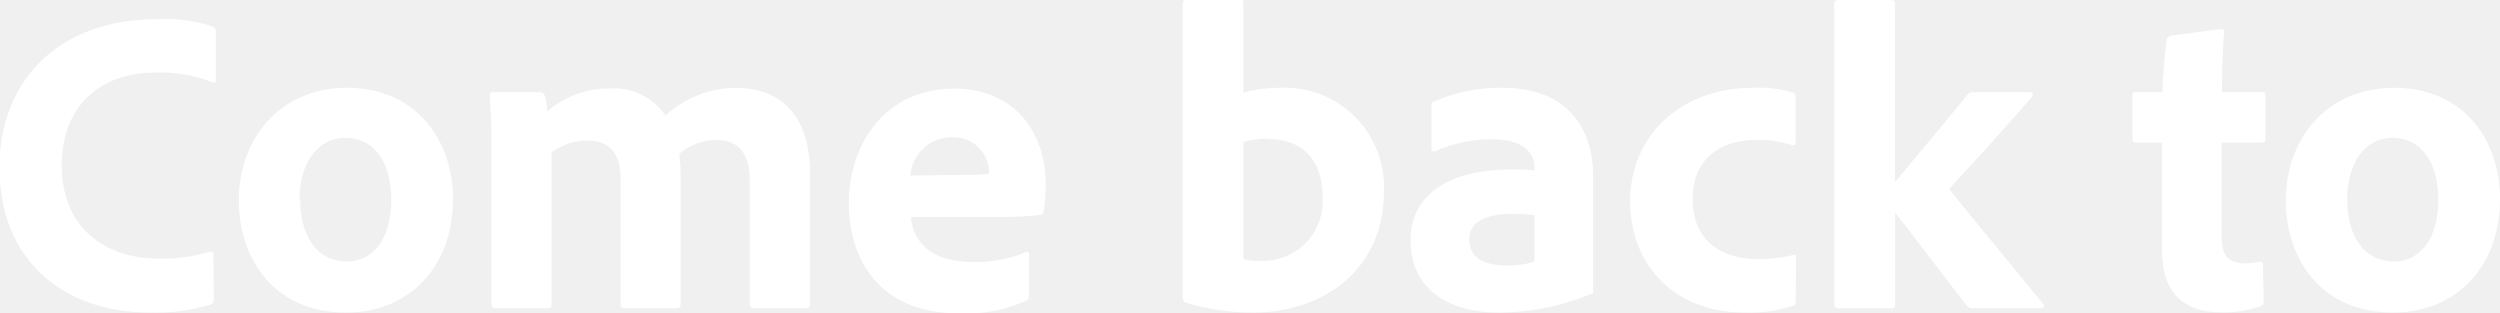
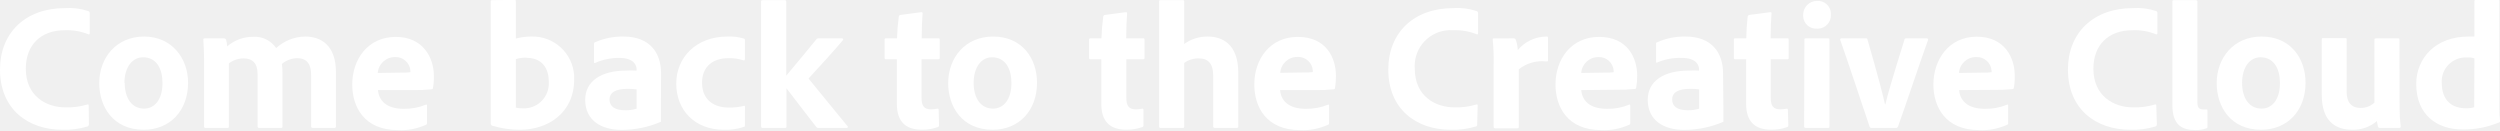
- <svg xmlns="http://www.w3.org/2000/svg" viewBox="0 0 149.5 18.68">
+ <svg xmlns="http://www.w3.org/2000/svg" viewBox="0 0 360.48 18.8">
  <defs>
    <style>.a{fill:#fff;}</style>
  </defs>
-   <path class="a" d="M13.7,17.88c0,.19-.06.32-.21.37a11.45,11.45,0,0,1-3.61.47c-5.05,0-9-3-9-8.68,0-5.28,3.64-8.86,9.38-8.86a8.7,8.7,0,0,1,3.38.44.29.29,0,0,1,.18.31V4.76c0,.24-.13.24-.23.18a8.24,8.24,0,0,0-3.38-.57c-3.48,0-5.61,2.16-5.61,5.54,0,4.05,3,5.58,5.69,5.58a9.76,9.76,0,0,0,3.17-.41c.13-.05.21,0,.21.13Z" transform="translate(-0.91 -0.03)" />
-   <path class="a" d="M28,11.93c0,4.08-2.65,6.79-6.39,6.79-4.44,0-6.42-3.36-6.42-6.71,0-3.69,2.47-6.73,6.47-6.73C25.81,5.28,28,8.43,28,11.93Zm-9.14,0c0,2.29,1.06,3.74,2.8,3.74,1.51,0,2.65-1.3,2.65-3.69,0-2-.83-3.71-2.8-3.71C20,8.3,18.82,9.65,18.82,12Z" transform="translate(-0.91 -0.03)" />
-   <path class="a" d="M30.54,18.46c-.19,0-.24-.08-.24-.24V8.35c0-1-.08-2.08-.1-2.58,0-.15.05-.23.21-.23h2.75a.35.35,0,0,1,.31.16,3.61,3.61,0,0,1,.16,1,5.61,5.61,0,0,1,3.74-1.38A3.71,3.71,0,0,1,40.7,6.94a6.31,6.31,0,0,1,4.21-1.66c2.26,0,4.44,1.22,4.44,5.15v7.79a.21.21,0,0,1-.23.24H46c-.18,0-.26-.08-.26-.24V10.79c0-1.35-.47-2.39-2-2.39a3.48,3.48,0,0,0-2.21.83,9.88,9.88,0,0,1,.08,1.46v7.53c0,.13-.05.24-.21.24H38.28c-.16,0-.26-.06-.26-.24V10.69c0-1.56-.73-2.26-2-2.26a3.57,3.57,0,0,0-2.13.72v9.1c0,.13,0,.21-.23.21Z" transform="translate(-0.91 -0.03)" />
-   <path class="a" d="M55.38,13c.13,1.48,1.17,2.7,3.72,2.7a8,8,0,0,0,3.19-.6c.08-.05.16,0,.16.13v2.47c0,.18-.05.26-.18.31a8.66,8.66,0,0,1-4,.76c-4.89,0-6.6-3.36-6.6-6.58,0-3.58,2.21-6.86,6.29-6.86,3.92,0,5.48,3,5.48,5.61a8.1,8.1,0,0,1-.13,1.74c0,.14-.08.19-.21.21a21.47,21.47,0,0,1-2.67.11Zm3.38-2.52a7.42,7.42,0,0,0,1.3-.06v-.18a2.12,2.12,0,0,0-2.21-2,2.47,2.47,0,0,0-2.5,2.29Z" transform="translate(-0.91 -0.03)" />
-   <path class="a" d="M75,0c.2,0,.26,0,.26.21V5.57a8.39,8.39,0,0,1,2.18-.29,5.94,5.94,0,0,1,6.23,6.19c0,4.86-3.84,7.25-7.79,7.25a13.76,13.76,0,0,1-4.08-.6.32.32,0,0,1-.16-.26V.21c0-.13.06-.18.19-.18Zm1.79,8.32a5.13,5.13,0,0,0-1.53.21v7a3.92,3.92,0,0,0,1,.1A3.57,3.57,0,0,0,80,11.8C80,9.44,78.64,8.35,76.82,8.35Z" transform="translate(-0.91 -0.03)" />
-   <path class="a" d="M96.18,15.57c0,.68,0,1.22,0,1.85,0,0,0,.1,0,.13a14.44,14.44,0,0,1-5.67,1.17c-2.88,0-5.25-1.33-5.25-4.34,0-2.76,2.42-4.21,5.88-4.21a11.34,11.34,0,0,1,1.53.05V10c0-.5-.31-1.64-2.49-1.64a8.32,8.32,0,0,0-3.43.7A.16.16,0,0,1,86.51,9V6.35a.23.23,0,0,1,.18-.26,9.75,9.75,0,0,1,4.08-.81c3.75,0,5.41,2.31,5.41,5.28ZM92.67,12.9a8.55,8.55,0,0,0-1.3-.08c-1.84,0-2.6.6-2.6,1.53s.65,1.56,2.29,1.56a5.4,5.4,0,0,0,1.61-.23Z" transform="translate(-0.91 -0.03)" />
-   <path class="a" d="M108.29,18.09c0,.13,0,.18-.13.21a8,8,0,0,1-2.91.42c-4.21,0-6.86-2.84-6.86-6.66s2.93-6.78,7.35-6.78a6.88,6.88,0,0,1,2.39.29c.13,0,.16.13.16.28l0,2.68c0,.18-.1.21-.21.18a6.51,6.51,0,0,0-2.18-.31c-2.18,0-3.77,1.19-3.77,3.53,0,2.71,2,3.59,3.82,3.59a8.6,8.6,0,0,0,2.16-.23c.16-.06.21,0,.21.1Z" transform="translate(-0.91 -0.03)" />
-   <path class="a" d="M122.27,5.54c.18,0,.26.13.15.26-.8,1-3.92,4.42-4.91,5.48a.11.11,0,0,0,0,.11c1.51,1.87,4,4.88,5.59,6.83.11.08,0,.24-.13.24h-4.13c-.18,0-.23-.08-.34-.19-.8-1-3-3.92-4.26-5.53V18.2c0,.18,0,.26-.23.26h-3.15c-.21,0-.26-.08-.26-.26V.24c0-.1.05-.21.26-.21H114c.13,0,.23.05.23.21V10.92c1.35-1.61,3.77-4.52,4.31-5.2a.41.41,0,0,1,.37-.18Z" transform="translate(-0.91 -0.03)" />
-   <path class="a" d="M136.28,18c0,.16,0,.29-.19.34a6.4,6.4,0,0,1-2.31.37c-2.26,0-3.58-1.12-3.58-3.72V8.56h-1.56c-.16,0-.21-.08-.21-.24V5.77c0-.18,0-.23.23-.23h1.56a29.3,29.3,0,0,1,.26-3.14.29.29,0,0,1,.23-.24l3-.39c.13,0,.2,0,.2.16-.07.8-.13,2.34-.13,3.61h2.39c.16,0,.21,0,.21.21V8.37c0,.13-.05.16-.18.19h-2.44v5.56c0,1.14.34,1.66,1.4,1.66a5.27,5.27,0,0,0,.88-.1c.11,0,.19,0,.19.18Z" transform="translate(-0.91 -0.03)" />
-   <path class="a" d="M150.41,11.93c0,4.08-2.65,6.79-6.39,6.79-4.44,0-6.42-3.36-6.42-6.71,0-3.69,2.47-6.73,6.47-6.73C148.26,5.28,150.41,8.43,150.41,11.93Zm-9.14,0c0,2.29,1.06,3.74,2.8,3.74,1.51,0,2.65-1.3,2.65-3.69,0-2-.83-3.71-2.8-3.71C142.41,8.3,141.27,9.65,141.27,12Z" transform="translate(-0.91 -0.03)" />
+   <path class="a" d="M12.82,17.88c0,.19-.06.32-.21.37A11.31,11.31,0,0,1,9,18.72c-5,0-9-3-9-8.68C0,4.76,3.64,1.18,9.38,1.18a8.64,8.64,0,0,1,3.38.44.3.3,0,0,1,.18.31V4.76c0,.24-.13.24-.23.18a8.3,8.3,0,0,0-3.38-.57c-3.48,0-5.61,2.16-5.61,5.54,0,4,3,5.58,5.69,5.58a9.73,9.73,0,0,0,3.17-.41c.13-.05.21,0,.21.13Z" transform="translate(0 -0.01)" />
+   <path class="a" d="M27.12,11.93c0,4.08-2.65,6.79-6.39,6.79-4.44,0-6.42-3.36-6.42-6.71,0-3.69,2.47-6.73,6.47-6.73S27.12,8.43,27.12,11.93Zm-9.14,0c0,2.29,1.06,3.74,2.8,3.74,1.51,0,2.65-1.3,2.65-3.69,0-2-.83-3.71-2.8-3.71-1.51,0-2.69,1.38-2.69,3.73Z" transform="translate(0 -0.01)" />
+   <path class="a" d="M29.66,18.46c-.19,0-.24-.08-.24-.24V8.35c0-1-.08-2.08-.1-2.58,0-.15,0-.23.21-.23h2.75a.38.38,0,0,1,.31.16,3.73,3.73,0,0,1,.16,1,5.65,5.65,0,0,1,3.74-1.38,3.72,3.72,0,0,1,3.33,1.62A6.32,6.32,0,0,1,44,5.28c2.26,0,4.44,1.22,4.44,5.15v7.79a.21.21,0,0,1-.18.24H45.12c-.18,0-.26-.08-.26-.24V10.79c0-1.35-.47-2.39-2-2.39a3.46,3.46,0,0,0-2.21.83,10.13,10.13,0,0,1,.08,1.46v7.53c0,.13,0,.24-.21.24H37.4c-.16,0-.26-.06-.26-.24V10.69c0-1.56-.73-2.26-2-2.26A3.55,3.55,0,0,0,33,9.15v9.1c0,.13,0,.21-.23.21Z" transform="translate(0 -0.01)" />
+   <path class="a" d="M54.5,13c.13,1.48,1.17,2.7,3.72,2.7a7.94,7.94,0,0,0,3.19-.6c.08-.05.16,0,.16.13v2.47c0,.18,0,.26-.18.31a8.61,8.61,0,0,1-4,.76c-4.89,0-6.6-3.36-6.6-6.58,0-3.58,2.21-6.86,6.29-6.86,3.92,0,5.48,3,5.48,5.61a7.81,7.81,0,0,1-.13,1.74c0,.14-.08.19-.21.21a21.68,21.68,0,0,1-2.67.11Zm3.38-2.52a7.08,7.08,0,0,0,1.3-.06v-.18a2.12,2.12,0,0,0-2.21-2,2.47,2.47,0,0,0-2.5,2.29Z" transform="translate(0 -0.01)" />
+   <path class="a" d="M74.12,0c.2,0,.26,0,.26.21V5.57a8.42,8.42,0,0,1,2.18-.29,6,6,0,0,1,6.23,5.64,5,5,0,0,1,0,.55c0,4.86-3.84,7.25-7.79,7.25a13.76,13.76,0,0,1-4.08-.6.35.35,0,0,1-.16-.26V.21c0-.13.06-.18.19-.18Zm1.79,8.32a5,5,0,0,0-1.53.21v7a3.74,3.74,0,0,0,1,.1,3.58,3.58,0,0,0,3.75-3.39v-.44c0-2.36-1.36-3.45-3.18-3.45Z" transform="translate(0 -0.01)" />
+   <path class="a" d="M95.3,15.57v2a14.35,14.35,0,0,1-5.67,1.17c-2.88,0-5.25-1.33-5.25-4.34,0-2.76,2.42-4.21,5.88-4.21a13,13,0,0,1,1.53,0V10c0-.5-.31-1.64-2.49-1.64a8.42,8.42,0,0,0-3.43.7.16.16,0,0,1-.22,0h0V6.35a.23.23,0,0,1,.18-.26,9.72,9.72,0,0,1,4.08-.81c3.75,0,5.41,2.31,5.41,5.28ZM91.79,12.9a8.11,8.11,0,0,0-1.3-.08c-1.84,0-2.6.6-2.6,1.53s.65,1.56,2.29,1.56a5.14,5.14,0,0,0,1.61-.23Z" transform="translate(0 -0.01)" />
+   <path class="a" d="M107.41,18.09c0,.13,0,.18-.13.21a8,8,0,0,1-2.91.42c-4.21,0-6.86-2.84-6.86-6.66s2.93-6.78,7.35-6.78a6.89,6.89,0,0,1,2.39.29c.13,0,.16.13.16.28V8.53c0,.18-.1.21-.21.18A6.37,6.37,0,0,0,105,8.4c-2.18,0-3.77,1.19-3.77,3.53,0,2.71,2,3.59,3.82,3.59a8.72,8.72,0,0,0,2.16-.23c.16-.06.21,0,.21.1Z" transform="translate(0 -0.01)" />
+   <path class="a" d="M121.39,5.54c.18,0,.26.13.15.26-.8,1-3.92,4.42-4.91,5.48a.11.11,0,0,0,0,.11c1.51,1.87,4,4.88,5.59,6.83.11.08,0,.24-.13.24H118c-.18,0-.23-.08-.34-.19-.8-1-3-3.92-4.26-5.53V18.2c0,.18,0,.26-.23.26H110c-.21,0-.26-.08-.26-.26V.24c0-.1,0-.21.26-.21h3.14c.13,0,.23.05.23.21V10.92c1.35-1.61,3.77-4.52,4.31-5.2a.41.41,0,0,1,.37-.18Z" transform="translate(0 -0.01)" />
+   <path class="a" d="M135.4,18c0,.16,0,.29-.19.34a6.47,6.47,0,0,1-2.31.37c-2.26,0-3.58-1.12-3.58-3.72V8.56h-1.56c-.16,0-.21-.08-.21-.24V5.77c0-.18,0-.23.23-.23h1.56a30,30,0,0,1,.26-3.14.29.29,0,0,1,.23-.24l3-.39c.13,0,.2,0,.2.16-.07.8-.13,2.34-.13,3.61h2.39c.16,0,.21,0,.21.21V8.37c0,.13-.05.16-.18.19h-2.44v5.56c0,1.14.34,1.66,1.4,1.66a5.16,5.16,0,0,0,.88-.1c.11,0,.19,0,.19.18Z" transform="translate(0 -0.01)" />
+   <path class="a" d="M149.53,11.93c0,4.08-2.65,6.79-6.39,6.79-4.44,0-6.42-3.36-6.42-6.71,0-3.69,2.47-6.73,6.47-6.73C147.38,5.28,149.53,8.43,149.53,11.93Zm-9.14,0c0,2.29,1.06,3.74,2.8,3.74,1.51,0,2.65-1.3,2.65-3.69,0-2-.83-3.71-2.8-3.71-1.51,0-2.65,1.38-2.65,3.73Z" transform="translate(0 -0.01)" />
+   <path class="a" d="M164.88,18c0,.16,0,.29-.19.34a6.47,6.47,0,0,1-2.31.37c-2.26,0-3.58-1.12-3.58-3.72V8.56h-1.56c-.16,0-.21-.08-.21-.24V5.77c0-.18.05-.23.23-.23h1.56a30,30,0,0,1,.26-3.14.3.3,0,0,1,.24-.24l3-.39c.13,0,.2,0,.2.16-.07.8-.13,2.34-.13,3.61h2.43c.16,0,.21,0,.21.21V8.37c0,.13-.05.16-.18.19h-2.44v5.56c0,1.14.34,1.66,1.4,1.66a5.16,5.16,0,0,0,.88-.1c.11,0,.19,0,.19.18Z" transform="translate(0 -0.01)" />
+   <path class="a" d="M170.75,18.25c0,.15-.05.21-.21.21h-3.19c-.16,0-.21-.08-.21-.21V.21c0-.1,0-.18.21-.18h3.19c.16,0,.21.05.21.18V6.35a5.68,5.68,0,0,1,3.4-1.07c2,0,4.4,1,4.4,5.22v7.72c0,.16-.06.24-.24.24h-3.12c-.18,0-.26-.08-.26-.24V10.87c0-1.64-.7-2.44-2.05-2.44a3.53,3.53,0,0,0-2.13.65Z" transform="translate(0 -0.01)" />
+   <path class="a" d="M184.58,13c.12,1.48,1.16,2.7,3.71,2.7a8,8,0,0,0,3.2-.6c.07-.05.15,0,.15.13v2.47c0,.18,0,.26-.18.31a8.61,8.61,0,0,1-4,.76c-4.89,0-6.6-3.36-6.6-6.58,0-3.58,2.2-6.86,6.28-6.86s5.49,3,5.49,5.61a9.21,9.21,0,0,1-.13,1.74c0,.14-.08.19-.21.21a21.84,21.84,0,0,1-2.68.11ZM188,10.46a7.08,7.08,0,0,0,1.3-.06v-.18a2.11,2.11,0,0,0-2.21-2,2.46,2.46,0,0,0-2.49,2.29Z" transform="translate(0 -0.01)" />
+   <path class="a" d="M213,17.88c0,.19,0,.32-.2.37a11.37,11.37,0,0,1-3.62.47c-5,0-9-3-9-8.68,0-5.28,3.64-8.86,9.38-8.86a8.67,8.67,0,0,1,3.39.44.3.3,0,0,1,.18.31V4.76c0,.24-.13.24-.23.18a8.3,8.3,0,0,0-3.38-.57A5.17,5.17,0,0,0,204,9.11a5.34,5.34,0,0,0,0,.8c0,4,3,5.58,5.7,5.58a9.73,9.73,0,0,0,3.17-.41c.13-.05.2,0,.2.13Z" transform="translate(0 -0.01)" />
+   <path class="a" d="M218.25,5.54a.3.3,0,0,1,.32.23,4.84,4.84,0,0,1,.28,1.46A5.42,5.42,0,0,1,223,5.28c.16,0,.21,0,.21.21v3.2c0,.13,0,.18-.23.18A5.39,5.39,0,0,0,219,10V18.3c0,.15-.05.21-.24.21h-3.13c-.21,0-.26-.08-.26-.24v-9a29.92,29.92,0,0,0-.13-3.54c0-.13,0-.18.15-.18Z" transform="translate(0 -0.01)" />
+   <path class="a" d="M228,13c.13,1.48,1.17,2.7,3.72,2.7a8,8,0,0,0,3.2-.6c.07-.05.15,0,.15.13v2.47c0,.18,0,.26-.18.31a8.61,8.61,0,0,1-4,.76c-4.88,0-6.6-3.36-6.6-6.58,0-3.58,2.21-6.86,6.29-6.86s5.49,3,5.49,5.61a8.7,8.7,0,0,1-.14,1.69c0,.14-.08.19-.21.21a21.84,21.84,0,0,1-2.68.11Zm3.38-2.52a7.08,7.08,0,0,0,1.3-.06v-.18a2.11,2.11,0,0,0-2.21-2A2.46,2.46,0,0,0,228,10.53Z" transform="translate(0 -0.01)" />
+   <path class="a" d="M248.5,15.57v2a14.31,14.31,0,0,1-5.66,1.17c-2.89,0-5.25-1.33-5.25-4.34,0-2.76,2.41-4.21,5.87-4.21a13,13,0,0,1,1.53,0V10c0-.5-.31-1.64-2.49-1.64A8.42,8.42,0,0,0,239,9a.15.15,0,0,1-.21,0h0V6.35c0-.13,0-.21.18-.26a9.72,9.72,0,0,1,4.08-.81c3.74,0,5.4,2.31,5.4,5.28ZM245,12.9a8.11,8.11,0,0,0-1.3-.08c-1.84,0-2.59.6-2.59,1.53s.65,1.56,2.28,1.56a5.14,5.14,0,0,0,1.61-.23Z" transform="translate(0 -0.01)" />
+   <path class="a" d="M257.86,18c0,.16,0,.29-.18.34a6.52,6.52,0,0,1-2.32.37c-2.26,0-3.58-1.12-3.58-3.72V8.56h-1.56c-.16,0-.21-.08-.21-.24V5.77c0-.18,0-.23.23-.23h1.56A29.94,29.94,0,0,1,252,2.4a.3.3,0,0,1,.24-.24l3-.39c.13,0,.2,0,.2.16-.07.8-.13,2.34-.13,3.61h2.4c.15,0,.2,0,.2.21V8.37c0,.13,0,.16-.18.19h-2.4v5.56c0,1.14.34,1.66,1.4,1.66a5.27,5.27,0,0,0,.89-.1c.1,0,.18,0,.18.18Z" transform="translate(0 -0.01)" />
+   <path class="a" d="M260,2.14a2,2,0,0,1,2-2,1.87,1.87,0,0,1,2,1.75,1,1,0,0,1,0,.25,1.91,1.91,0,0,1-1.82,2H262a1.87,1.87,0,0,1-2-1.75A1,1,0,0,1,260,2.14Zm.18,3.61c0-.13,0-.21.21-.21h3.2c.15,0,.2,0,.2.21V18.22c0,.16,0,.24-.23.24h-3.16c-.18,0-.26-.08-.26-.24Z" transform="translate(0 -0.01)" />
+   <path class="a" d="M269.89,18.46a.3.3,0,0,1-.31-.19c-1-2.93-3.17-9.53-4.24-12.52a.18.18,0,0,1,.12-.21H269c.18,0,.23,0,.28.18,1.69,5.85,2.26,8.16,2.52,9.33h.06c.26-1.17.93-3.51,2.75-9.33,0-.13.1-.18.23-.18h3a.16.16,0,0,1,.17.15.11.11,0,0,1,0,.08c-1.11,3.07-3.3,9.65-4.33,12.48-.08.13-.13.21-.32.21Z" transform="translate(0 -0.01)" />
+   <path class="a" d="M282.49,13c.13,1.48,1.17,2.7,3.72,2.7a8,8,0,0,0,3.2-.6c.07-.05.15,0,.15.13v2.47c0,.18,0,.26-.18.31a8.61,8.61,0,0,1-4,.76c-4.88,0-6.6-3.36-6.6-6.58,0-3.61,2.25-6.89,6.25-6.89s5.48,3,5.48,5.61a7.81,7.81,0,0,1-.13,1.74c0,.14-.07.19-.2.21a21.84,21.84,0,0,1-2.68.11Zm3.38-2.52a7.08,7.08,0,0,0,1.3-.06v-.18a2.11,2.11,0,0,0-2.21-2,2.45,2.45,0,0,0-2.49,2.29Z" transform="translate(0 -0.01)" />
+   <path class="a" d="M311,17.88c0,.19-.05.32-.21.37a11.31,11.31,0,0,1-3.61.47c-5,0-9-3-9-8.68,0-5.28,3.64-8.86,9.38-8.86a8.64,8.64,0,0,1,3.38.44.3.3,0,0,1,.14.31V4.76c0,.24-.13.24-.24.18a8.09,8.09,0,0,0-3.37-.57c-3.49,0-5.62,2.16-5.62,5.54,0,4,3,5.58,5.69,5.58a9.73,9.73,0,0,0,3.17-.41c.13-.05.21,0,.21.13Z" transform="translate(0 -0.01)" />
+   <path class="a" d="M313.24.24c0-.13,0-.21.26-.21h3.09c.18,0,.26.08.26.21V14.79c0,.73.23,1,.85,1h.47c.11,0,.13.06.13.19v2.23c0,.21,0,.26-.18.31a4.2,4.2,0,0,1-1.61.24c-1.87,0-3.27-.71-3.27-3.59Z" transform="translate(0 -0.01)" />
+   <path class="a" d="M332.44,11.93c0,4.08-2.65,6.79-6.39,6.79-4.45,0-6.42-3.36-6.42-6.71,0-3.69,2.47-6.73,6.47-6.73C330.28,5.28,332.44,8.43,332.44,11.93Zm-9.15,0c0,2.29,1.07,3.74,2.81,3.74,1.51,0,2.65-1.3,2.65-3.69,0-2-.83-3.71-2.81-3.71-1.5,0-2.65,1.38-2.65,3.73Z" transform="translate(0 -0.01)" />
+   <path class="a" d="M346,15.57a21.78,21.78,0,0,0,.16,2.68c0,.15-.06.21-.24.21H343.2c-.21,0-.26-.06-.31-.19a7.08,7.08,0,0,1-.16-.8,5.26,5.26,0,0,1-3.56,1.25c-2.6,0-4.39-1.43-4.39-5v-8c0-.18,0-.21.23-.21h3.17c.16,0,.19,0,.19.21v7.54c0,1.4.59,2.31,2,2.31a2.84,2.84,0,0,0,2-.76V5.75c0-.16.08-.21.26-.21h3.14c.18,0,.21,0,.21.21Z" transform="translate(0 -0.01)" />
+   <path class="a" d="M348.4,12.12c0-3.72,2.78-6.84,7.53-6.84h.86V.21a.16.16,0,0,1,.1-.2h3.33c.13,0,.16,0,.16.16V15.55a17.09,17.09,0,0,0,.1,1.89c0,.13,0,.19-.18.24a13.2,13.2,0,0,1-5.12,1C351.36,18.72,348.4,16.53,348.4,12.12Zm8.39-3.69a2.6,2.6,0,0,0-1-.13,3.47,3.47,0,0,0-3.71,3.21,2.94,2.94,0,0,0,0,.42c0,2.58,1.48,3.69,3.46,3.69a3.62,3.62,0,0,0,1.22-.15Z" transform="translate(0 -0.01)" />
</svg>
